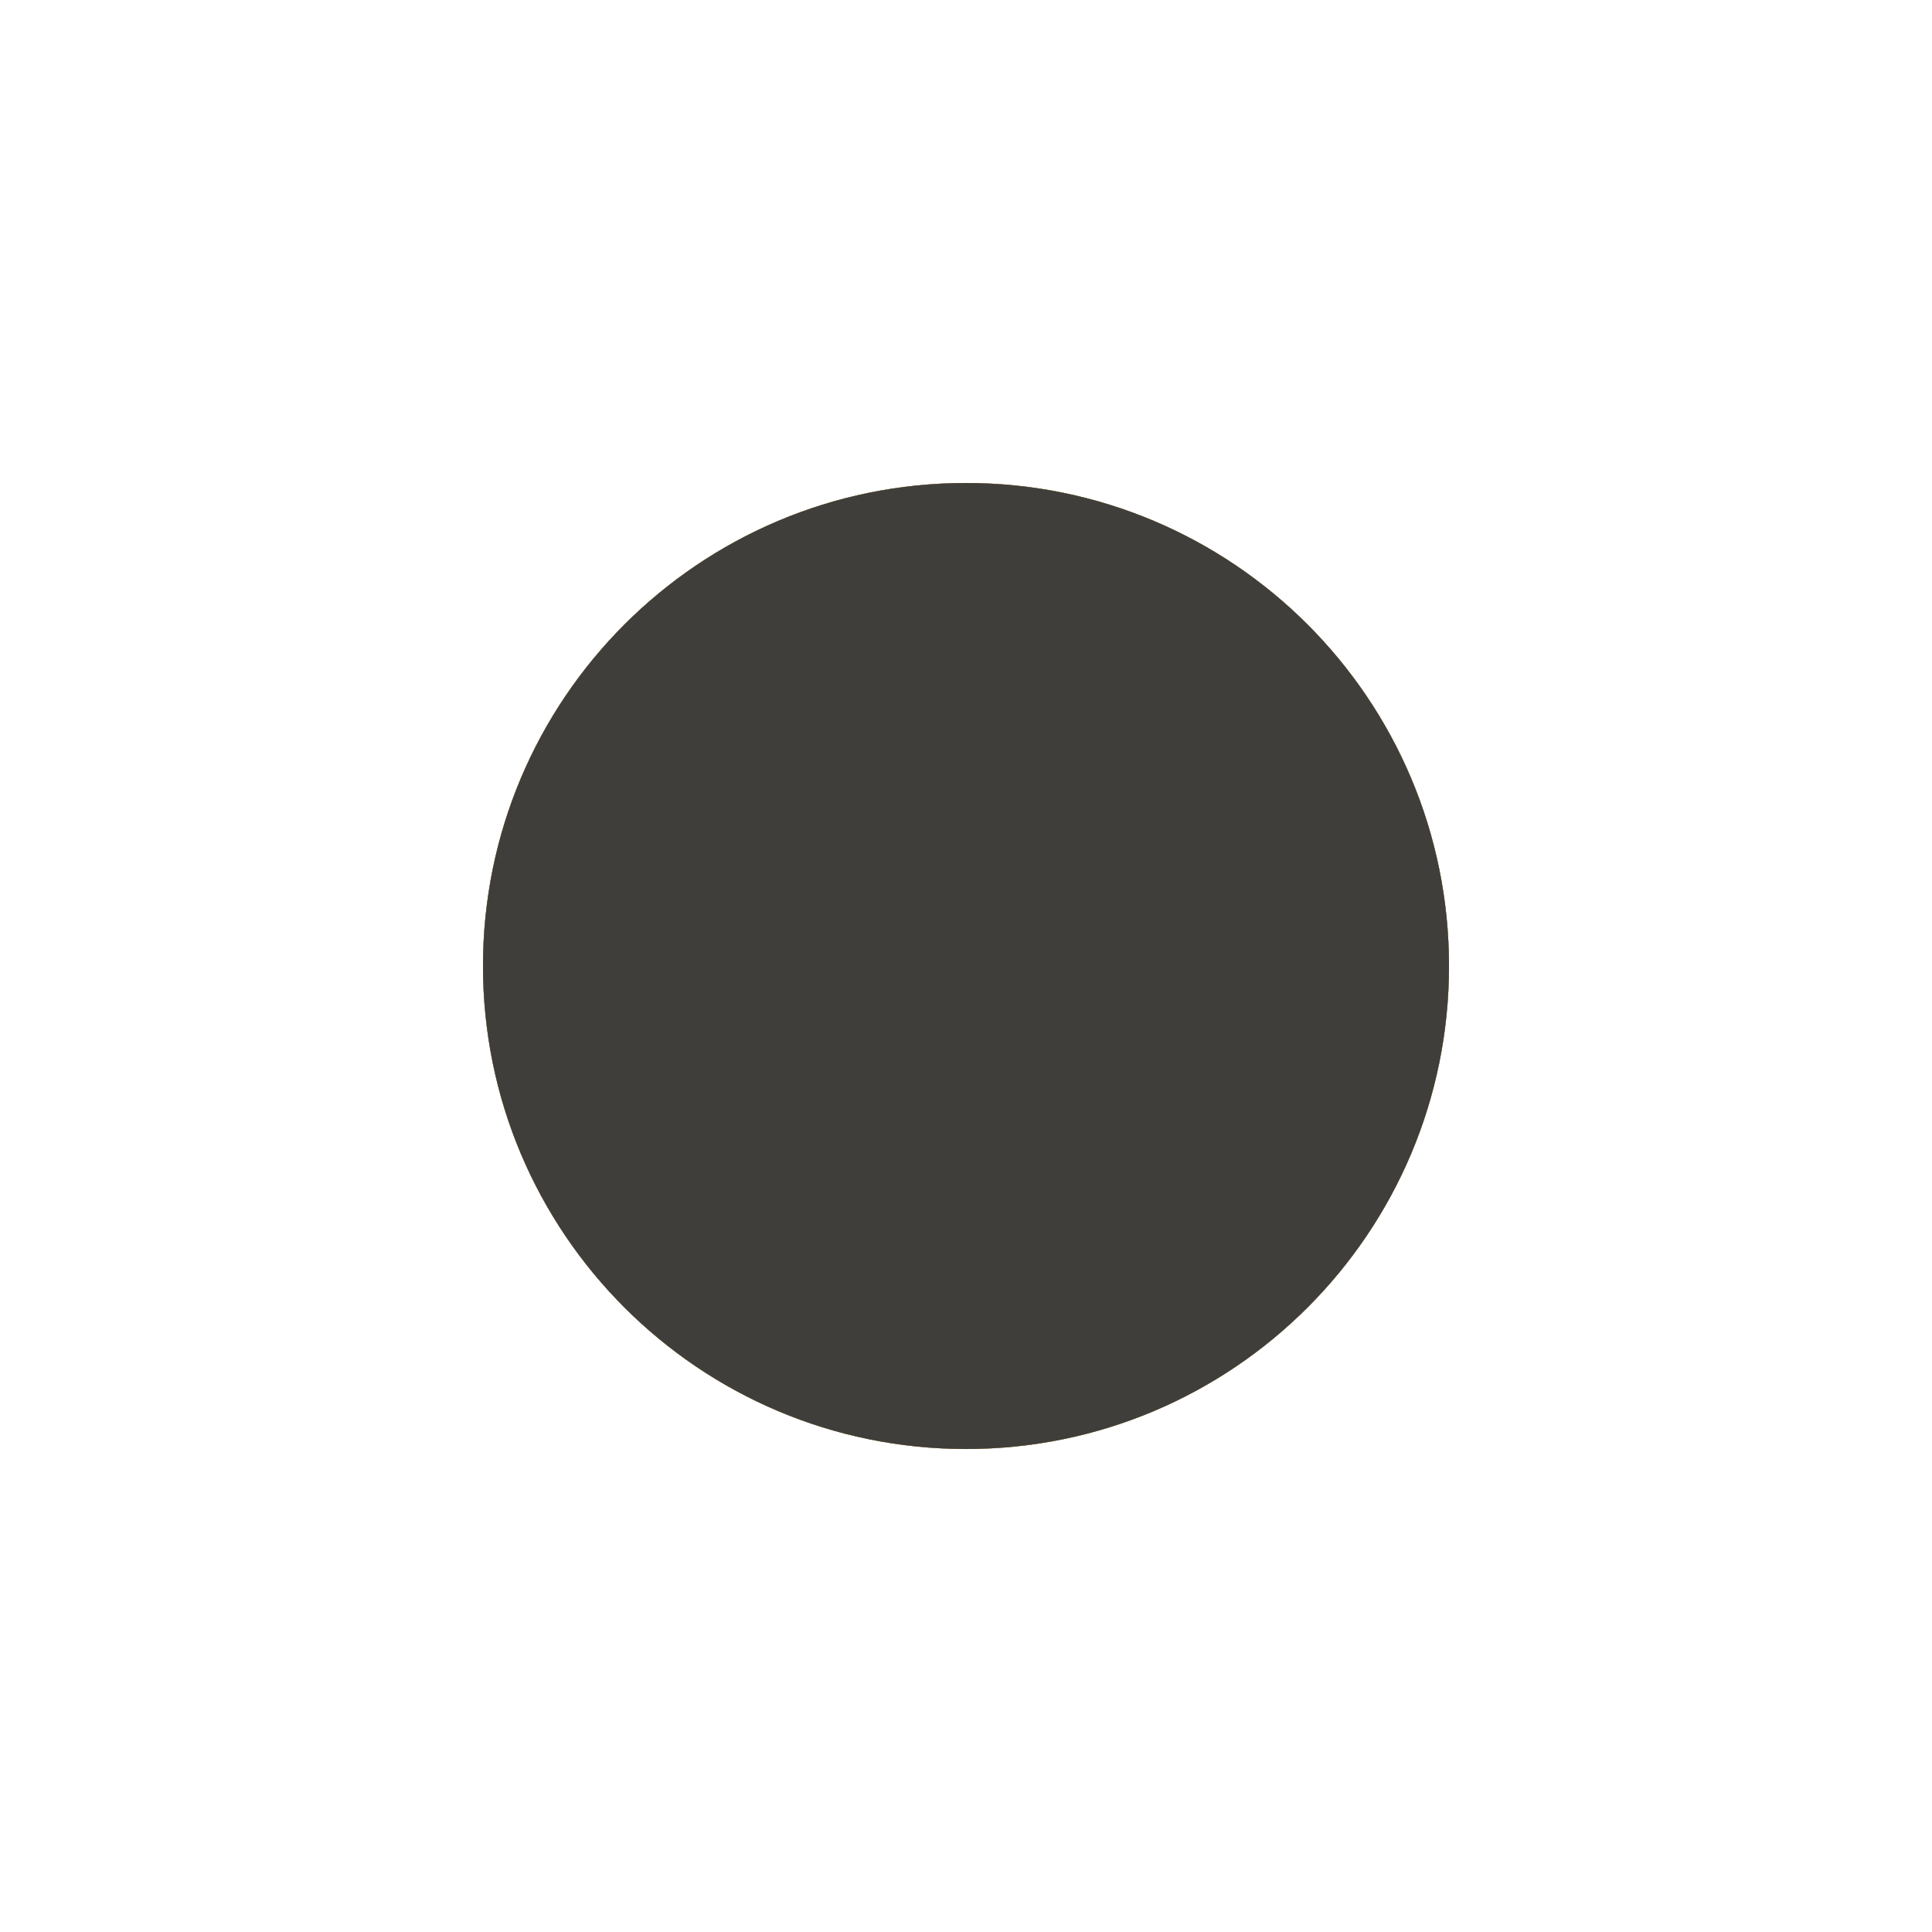
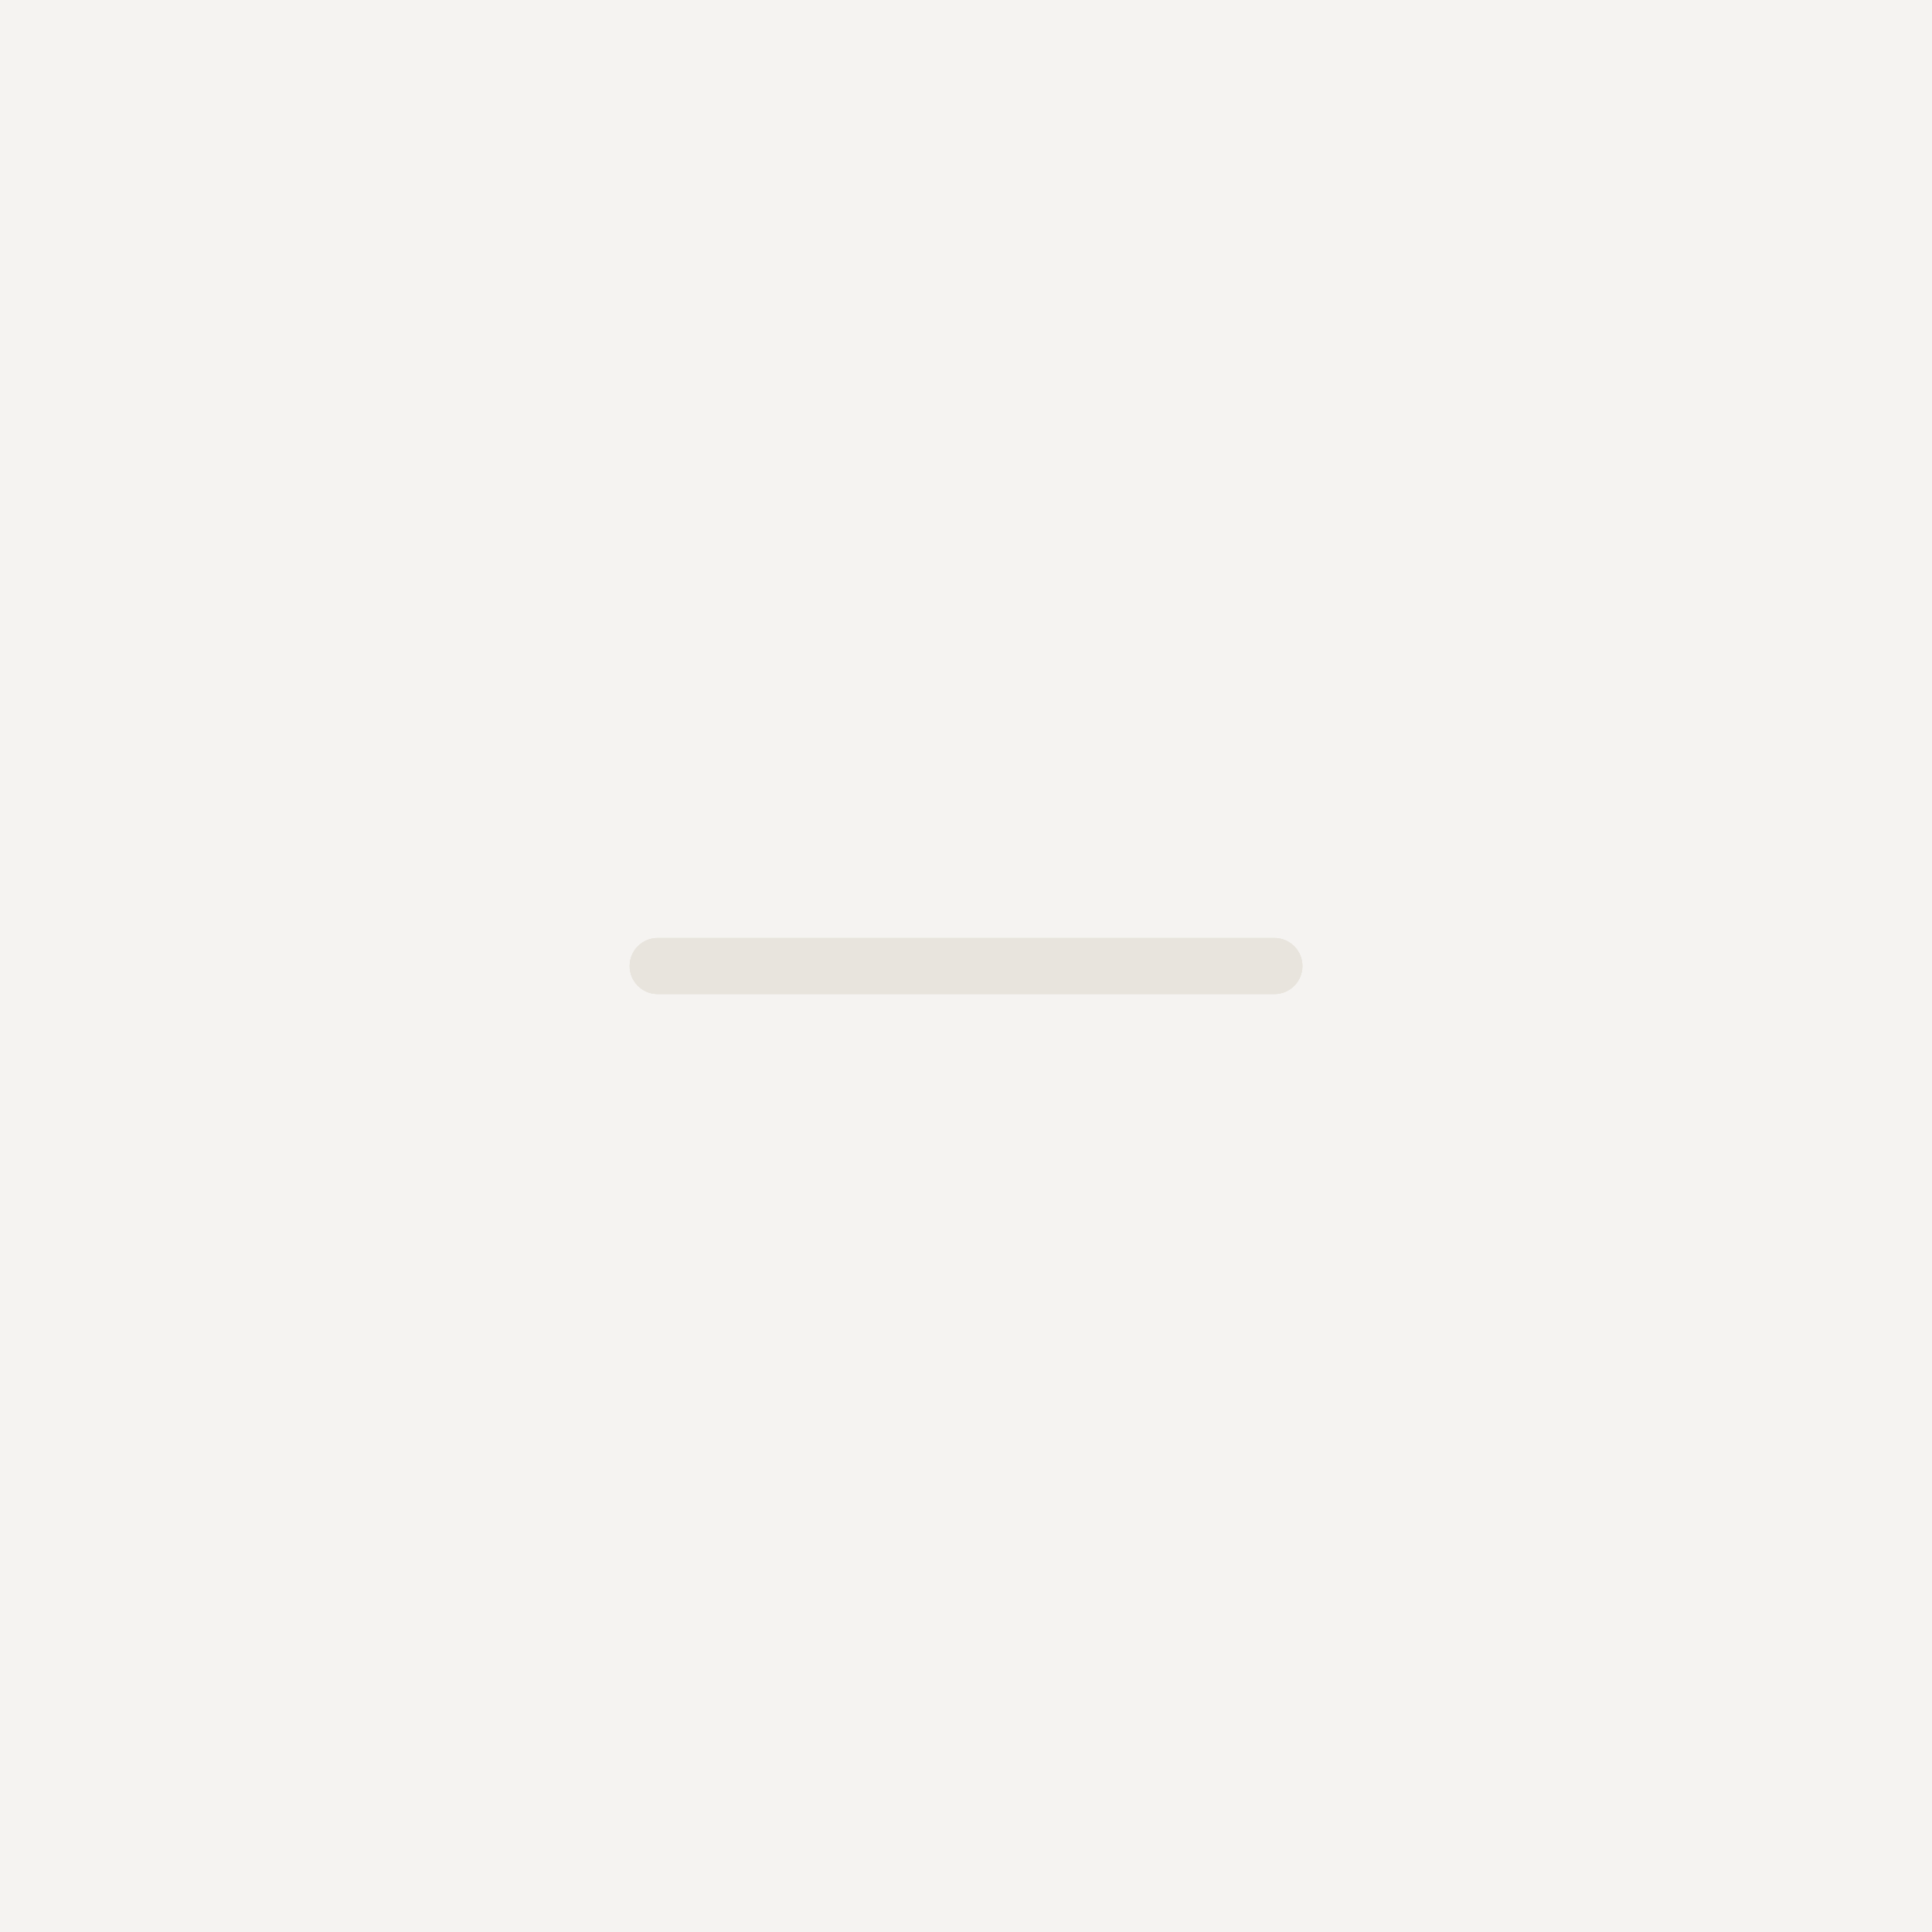
<svg xmlns="http://www.w3.org/2000/svg" width="24" height="24">
  <g id="active-center">
    <rect x="0" y="0" width="24" height="24" fill="#000" fill-opacity="0" />
-     <circle cx="12" cy="12" r="6" fill="#5c5955" />
+     <g transform="translate(6.429,6.429) scale(0.04352679)">
+       <path d="M224,128a8,8,0,0,1-8,8H40a8,8,0,0,1,0-16H216A8,8,0,0,1,224,128Z" fill="#e8e4dd" opacity="0.85" />
+     </g>
  </g>
  <g id="hover-center">
    <rect x="0" y="0" width="24" height="24" fill="#000" fill-opacity="0" />
-     <circle cx="12" cy="12" r="6" fill="#c9a24e" />
+     <rect x="0" y="0" width="24" height="24" fill="#e8e4dd" opacity="0.18" />
+     <g transform="translate(6.429,6.429) scale(0.04352679)">
+       <path d="M224,128a8,8,0,0,1-8,8H40a8,8,0,0,1,0-16H216A8,8,0,0,1,224,128Z" fill="#e8e4dd" opacity="1" />
+     </g>
  </g>
  <g id="pressed-center">
    <rect x="0" y="0" width="24" height="24" fill="#000" fill-opacity="0" />
-     <circle cx="12" cy="12" r="6" fill="#c9a24e" opacity="0.7" />
+     <rect x="0" y="0" width="24" height="24" fill="#e8e4dd" opacity="0.3" />
+     <g transform="translate(6.429,6.429) scale(0.04352679)">
+       <path d="M224,128a8,8,0,0,1-8,8H40a8,8,0,0,1,0-16H216A8,8,0,0,1,224,128Z" fill="#e8e4dd" opacity="1" />
+     </g>
  </g>
  <g id="deactivated-center">
    <rect x="0" y="0" width="24" height="24" fill="#000" fill-opacity="0" />
-     <circle cx="12" cy="12" r="6" fill="#403e3b" />
+     <g transform="translate(6.429,6.429) scale(0.04352679)">
+       <path d="M224,128a8,8,0,0,1-8,8H40a8,8,0,0,1,0-16H216A8,8,0,0,1,224,128Z" fill="#e8e4dd" opacity="0.3" />
+     </g>
  </g>
</svg>
